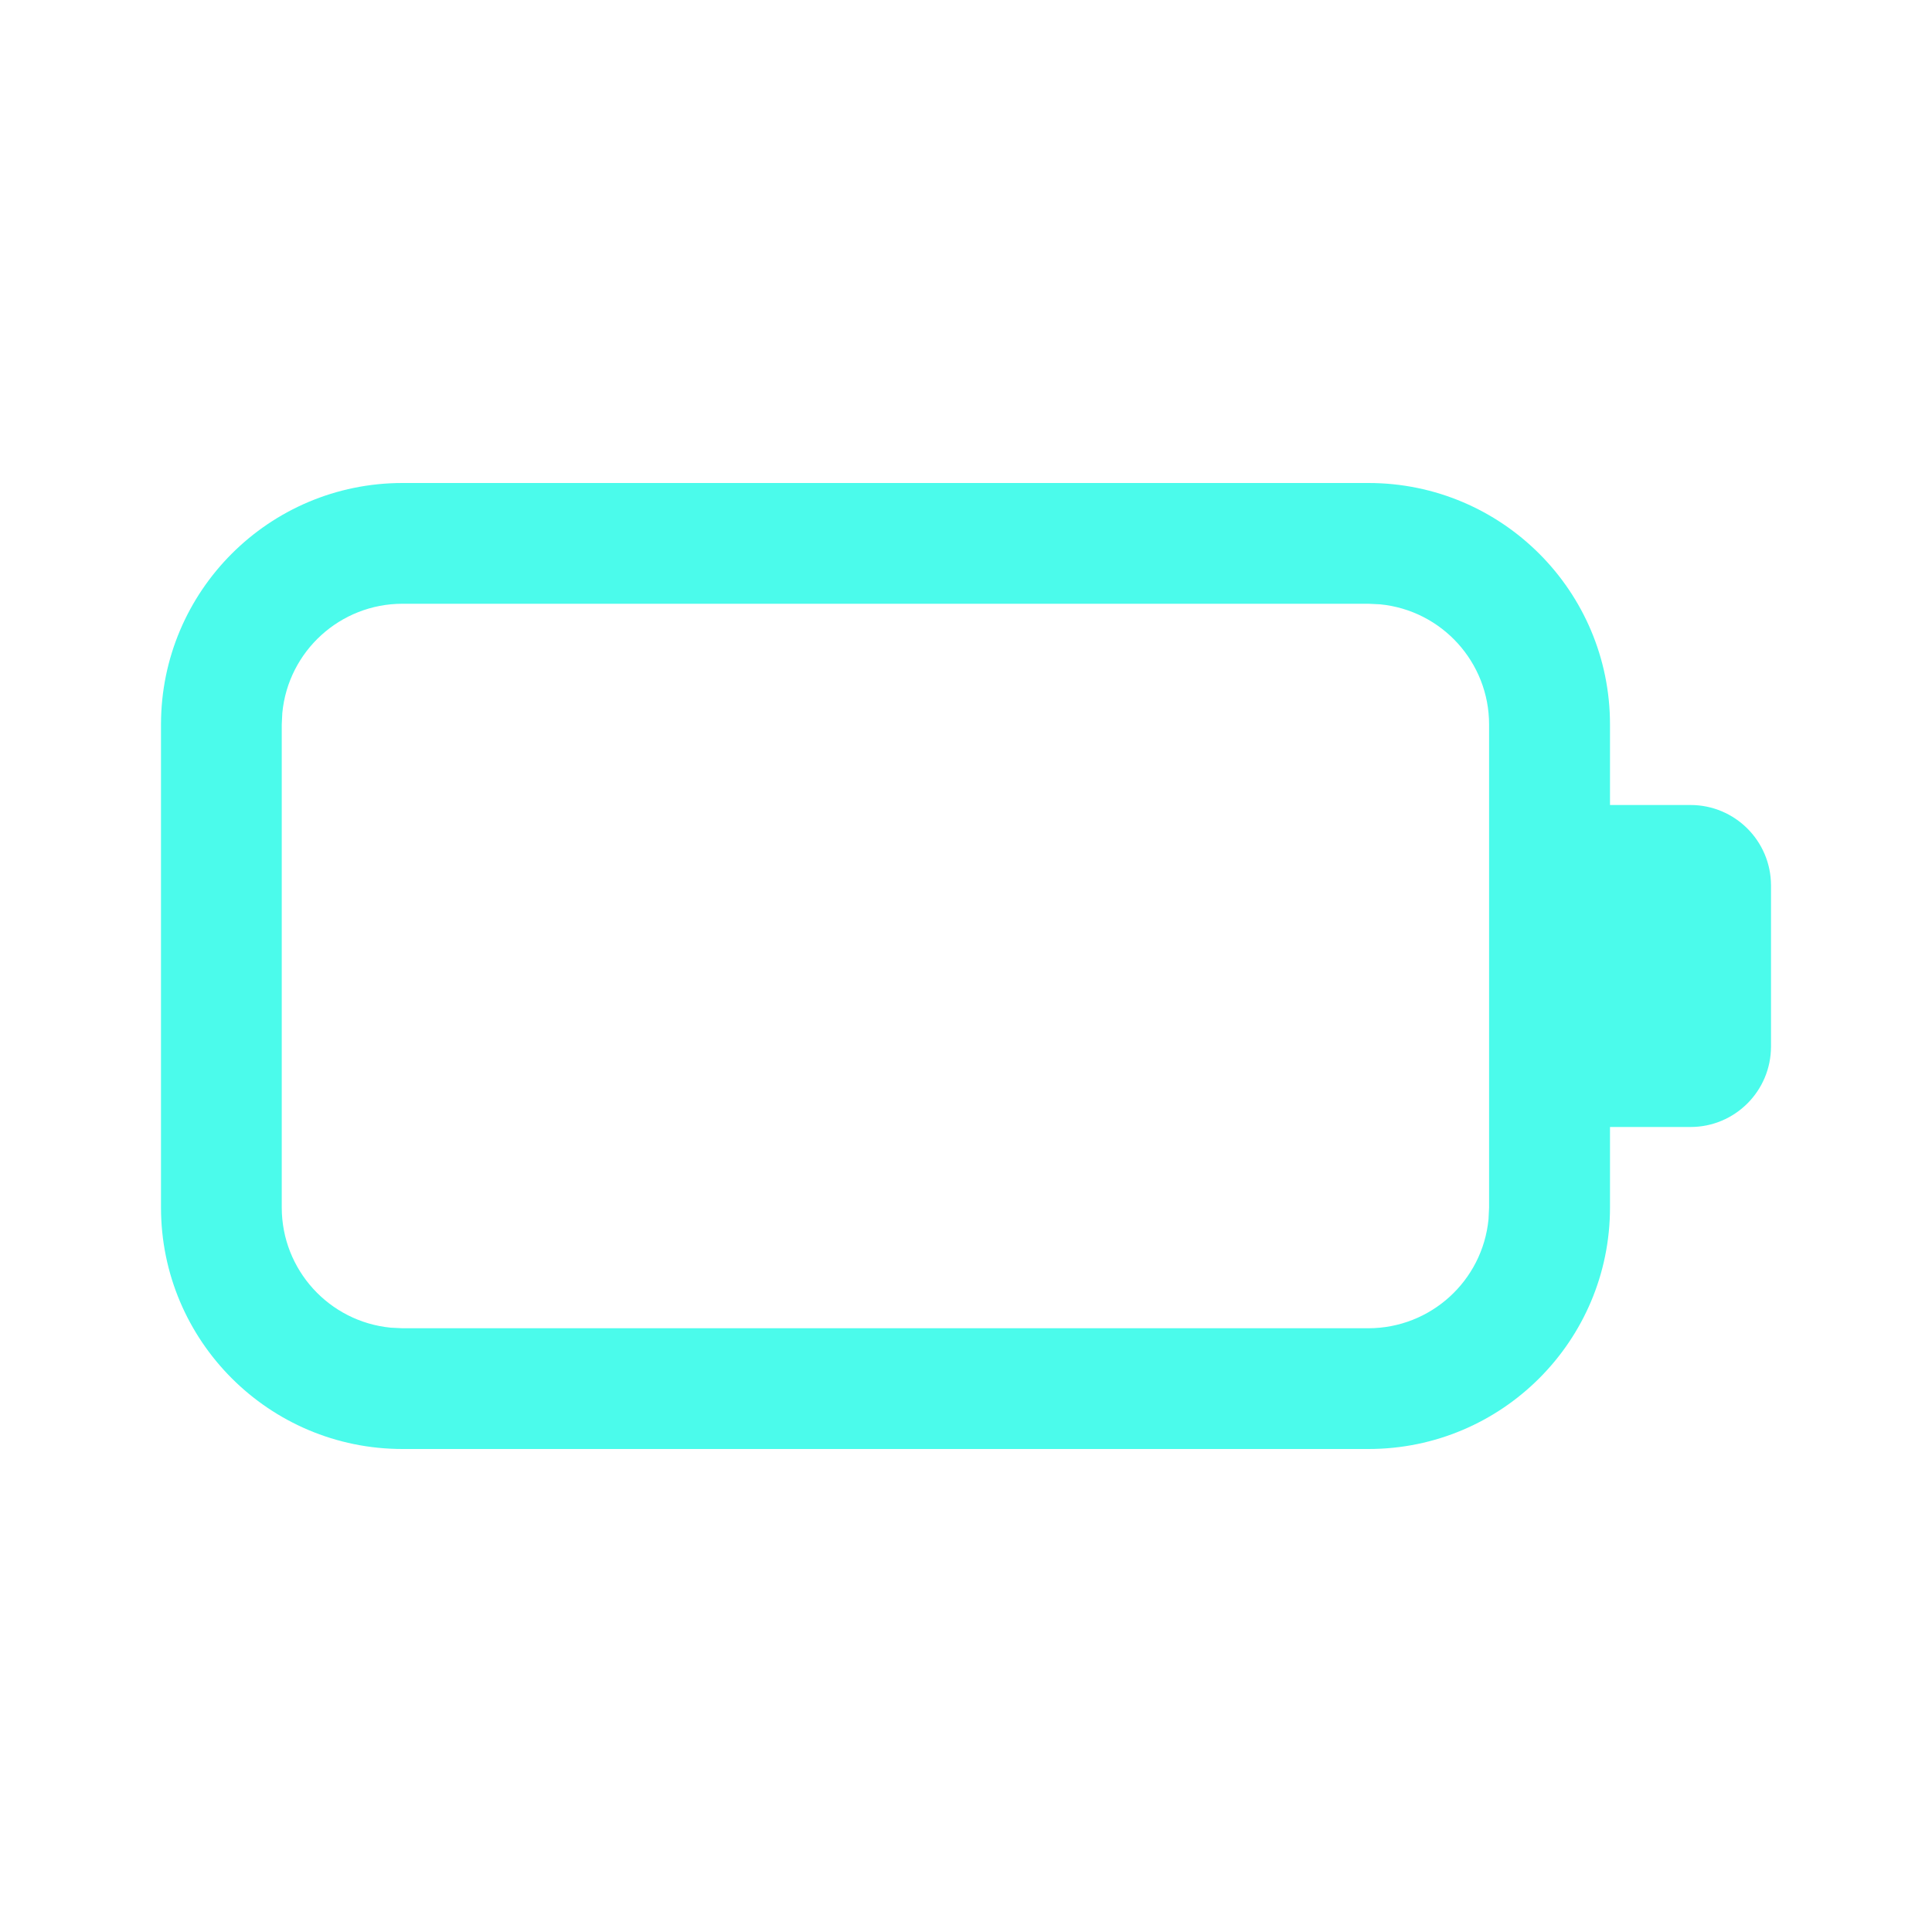
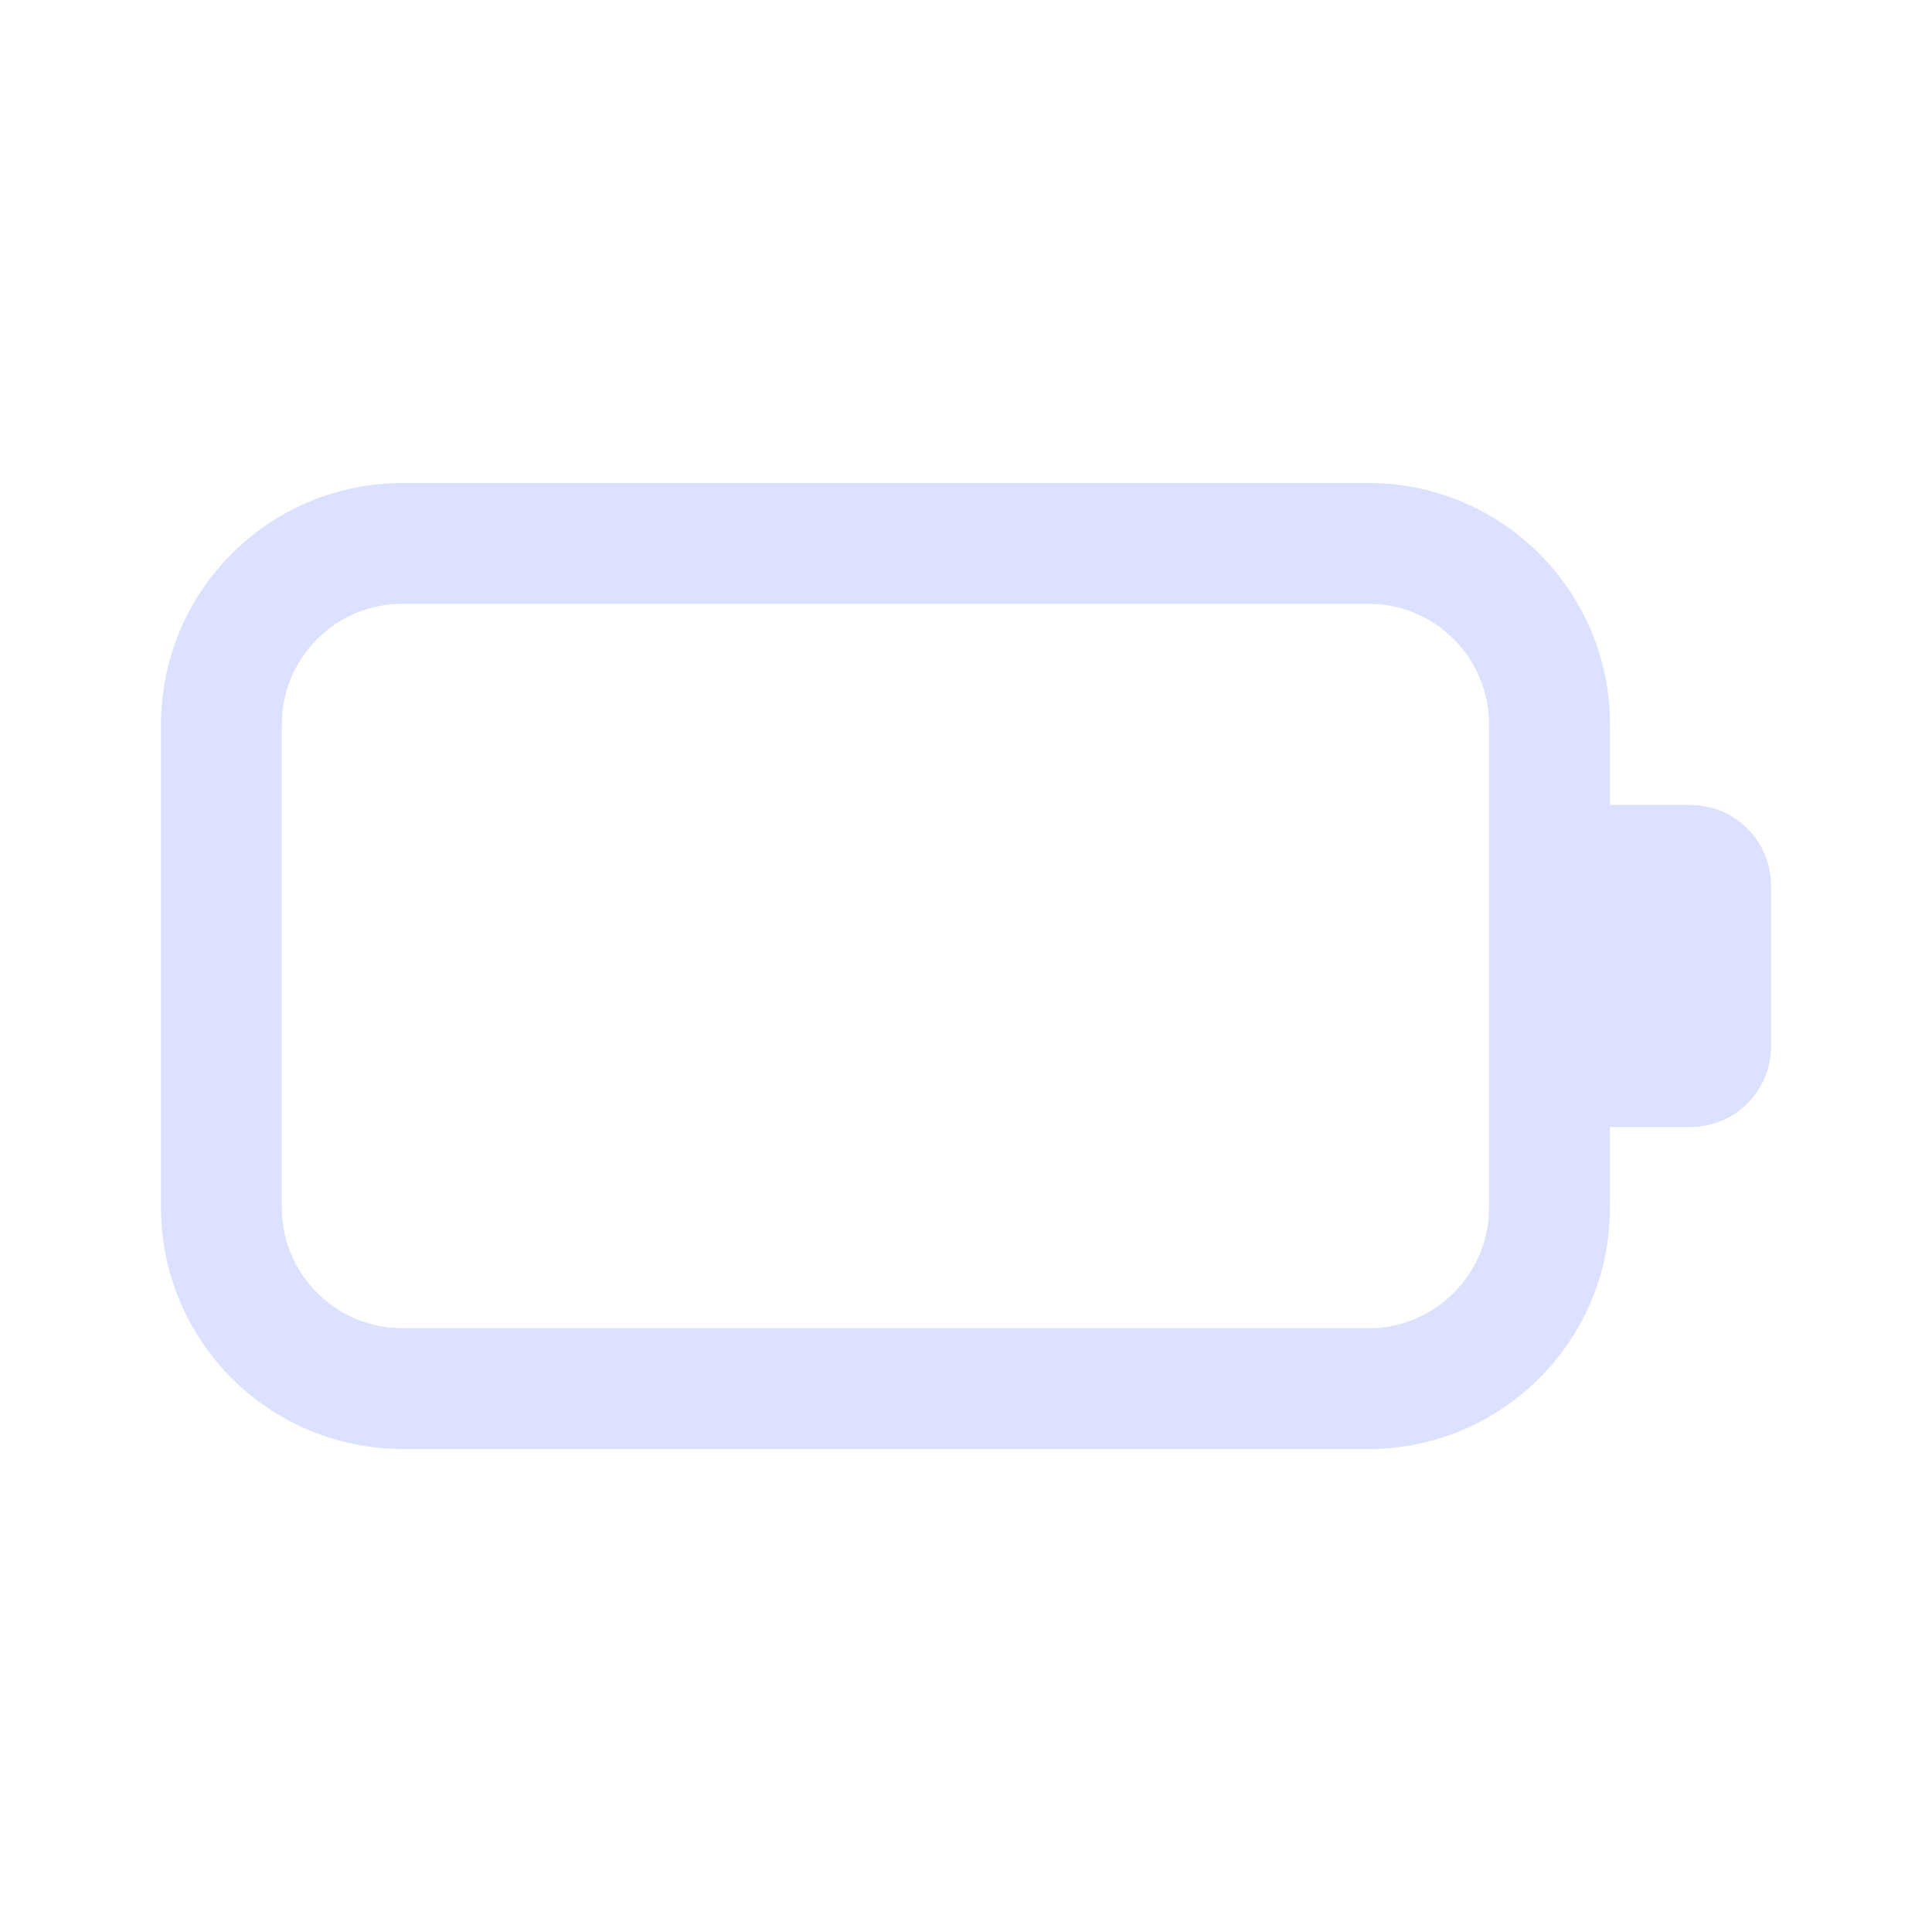
<svg xmlns="http://www.w3.org/2000/svg" width="24" height="24" fill="none" viewBox="0 0 24 24">
-   <path d="M17 6a3 3 0 0 1 3 3v1h1a1 1 0 0 1 1 1v2a1 1 0 0 1-1 1h-1v1a3 3 0 0 1-3 3H5a3 3 0 0 1-3-3V9a3 3 0 0 1 3-3h12Zm-.002 1.5H5a1.5 1.5 0 0 0-1.493 1.356L3.5 9v6a1.5 1.5 0 0 0 1.355 1.493L5 16.5h11.998a1.5 1.5 0 0 0 1.493-1.355l.007-.145V9a1.5 1.5 0 0 0-1.355-1.493l-.145-.007Z" fill="#4bfbeb" />
+   <path d="M17 6a3 3 0 0 1 3 3v1h1a1 1 0 0 1 1 1v2a1 1 0 0 1-1 1h-1v1a3 3 0 0 1-3 3H5a3 3 0 0 1-3-3V9a3 3 0 0 1 3-3h12Zm-.002 1.5H5a1.5 1.5 0 0 0-1.493 1.356L3.5 9v6a1.5 1.5 0 0 0 1.355 1.493L5 16.5h11.998a1.5 1.5 0 0 0 1.493-1.355l.007-.145V9a1.5 1.5 0 0 0-1.355-1.493l-.145-.007Z" fill="#dbe1ff" />
</svg>
